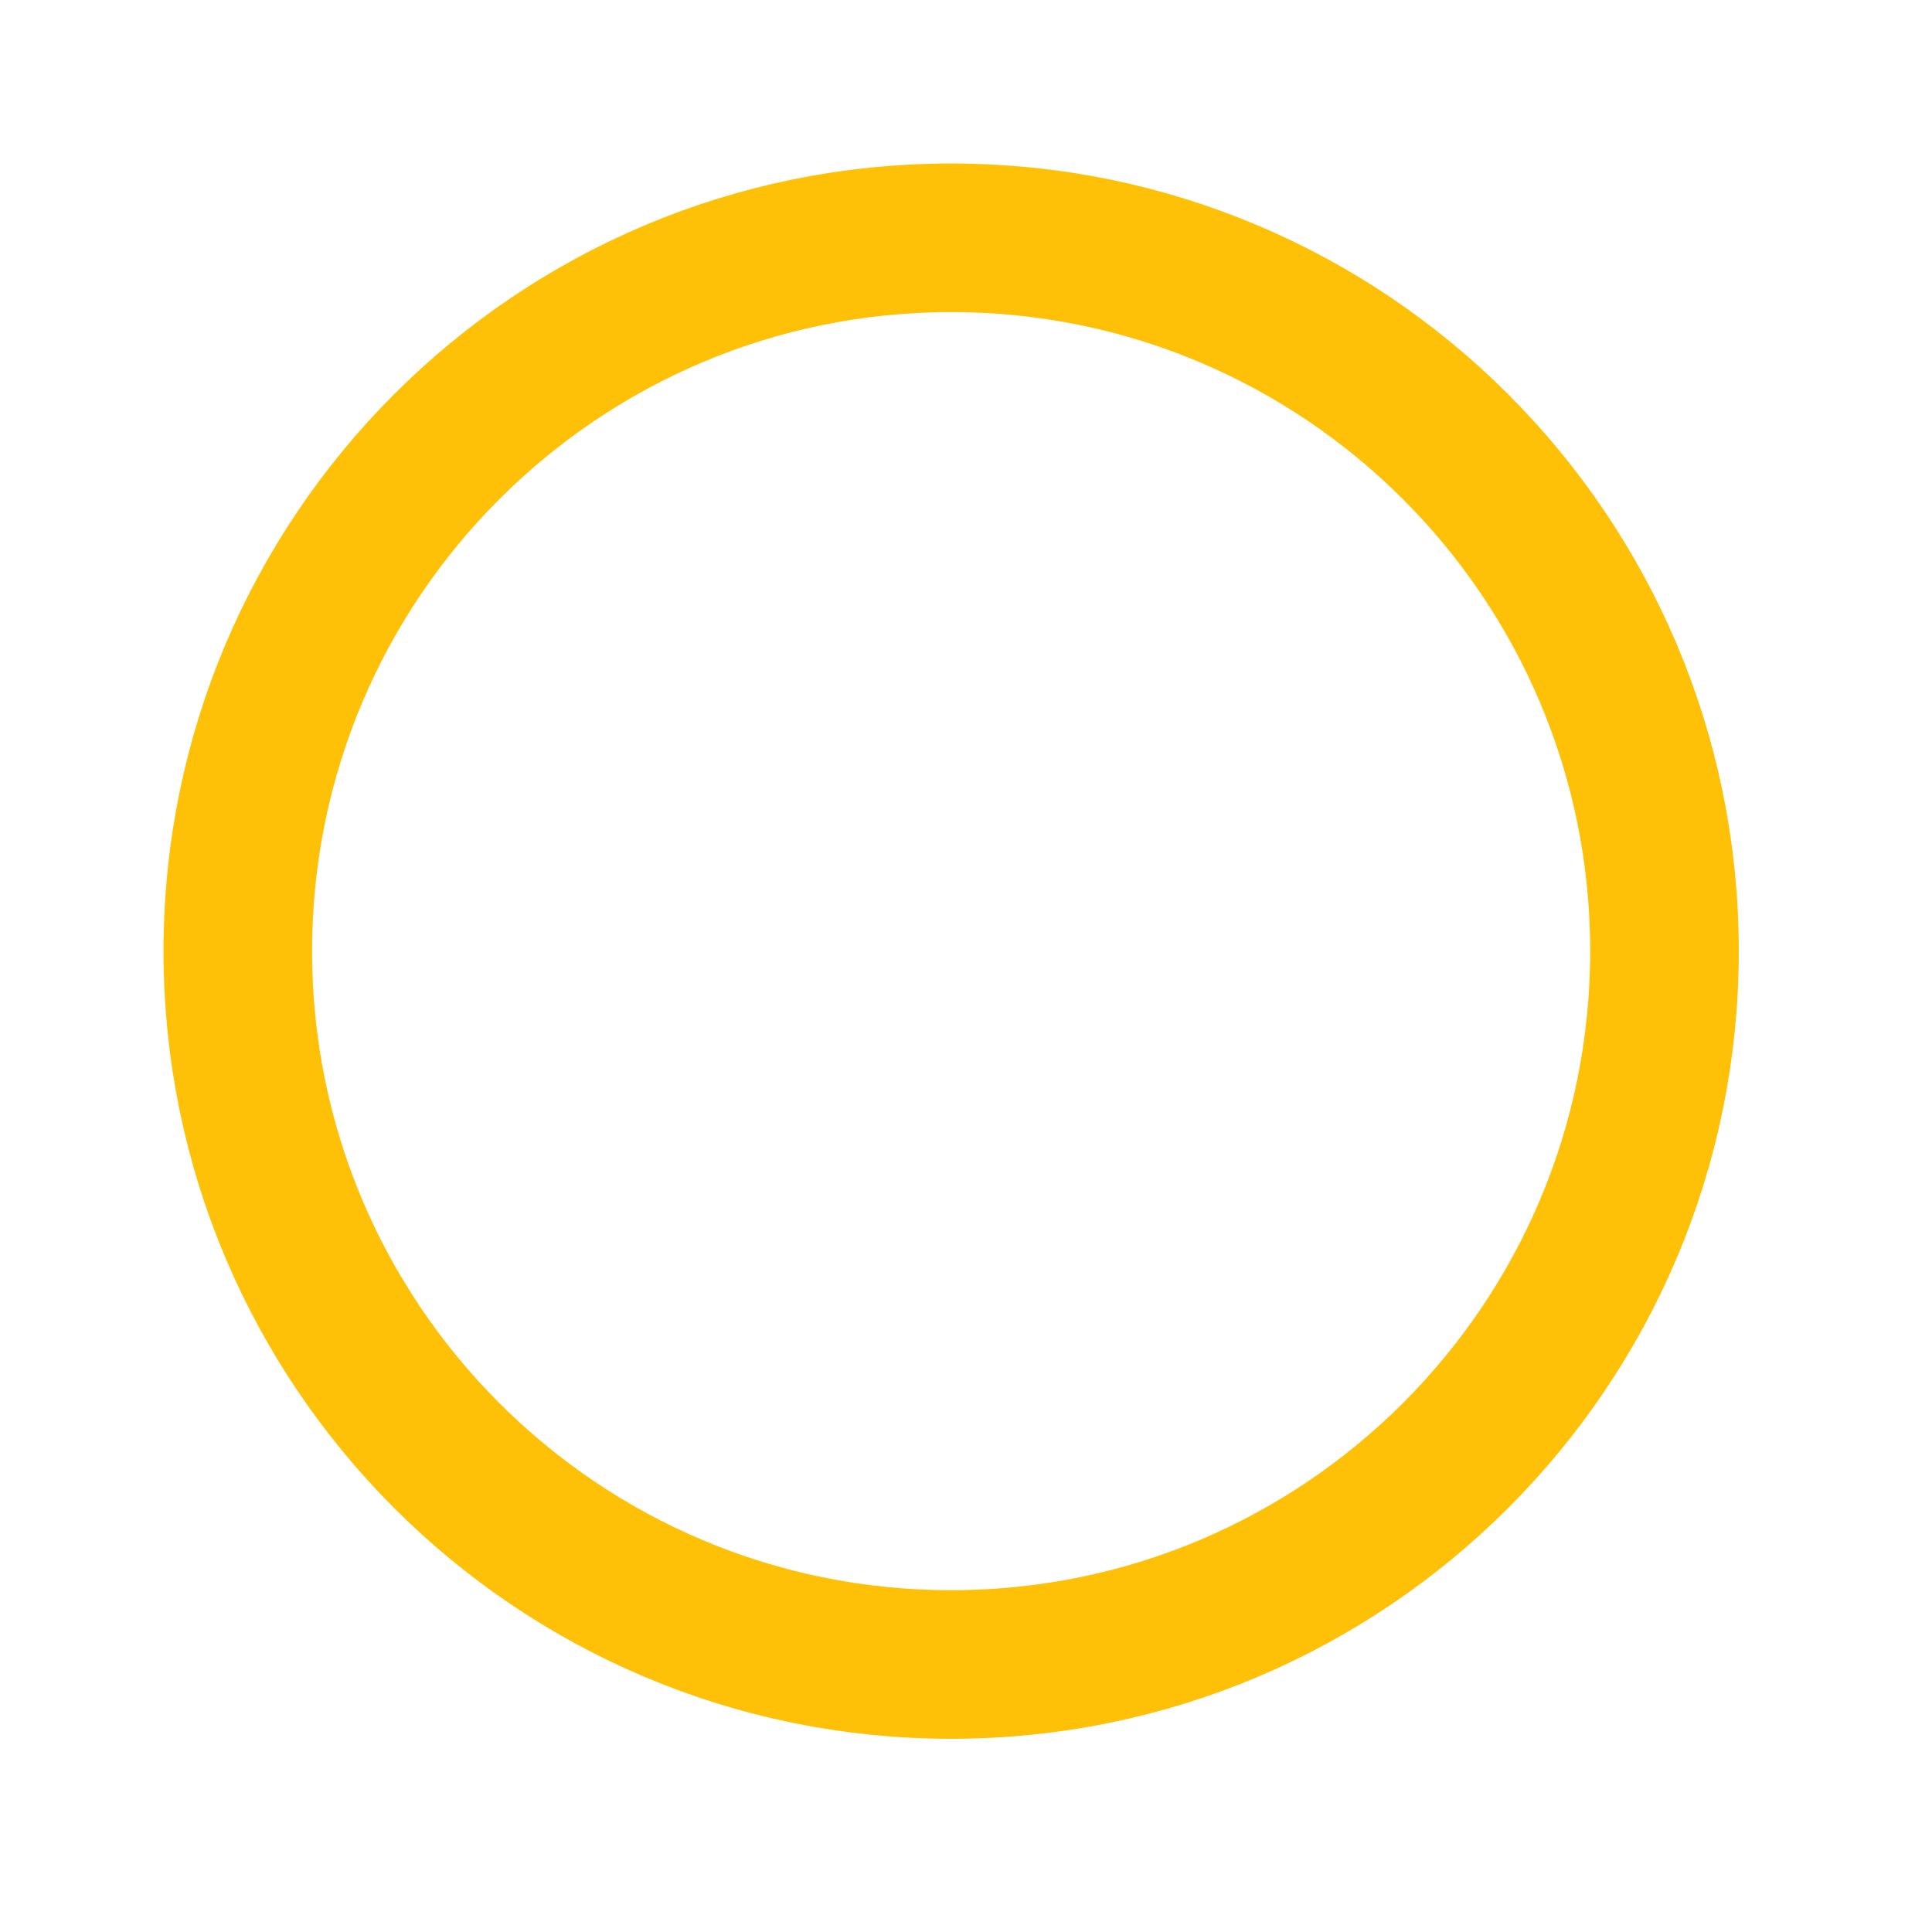
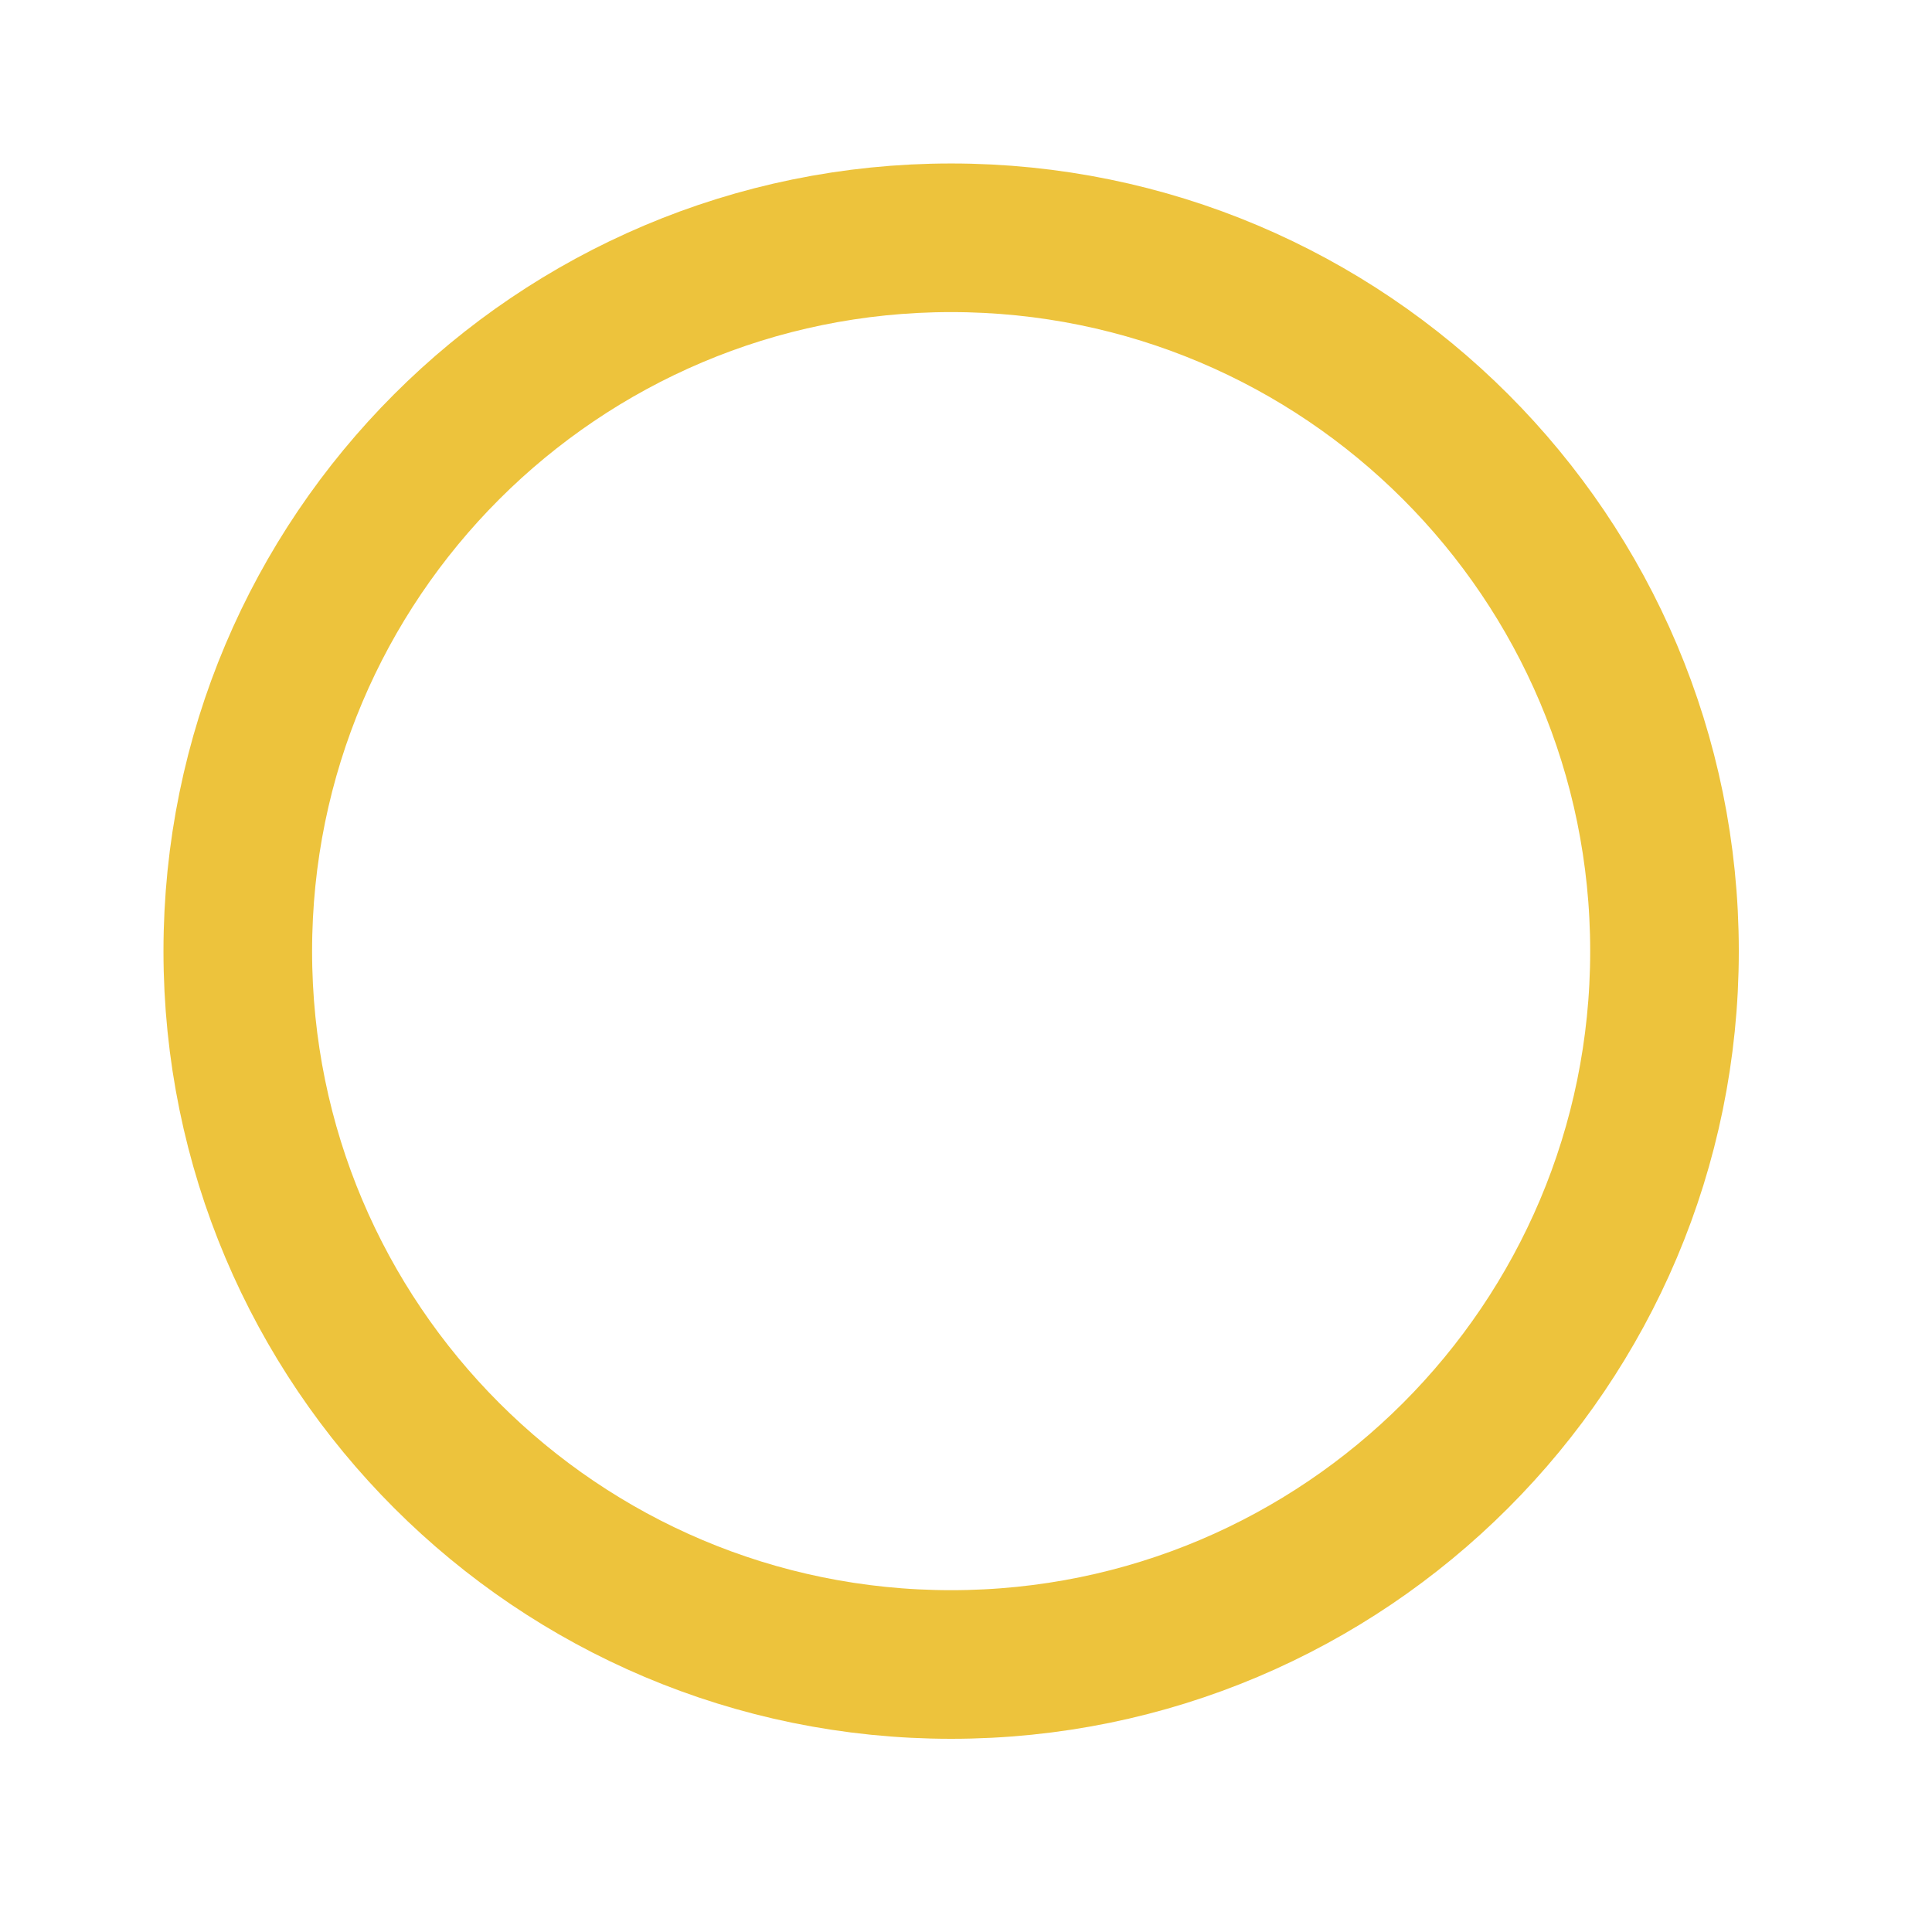
<svg xmlns="http://www.w3.org/2000/svg" viewBox="0 0 130 130">
  <g class="currentLayer">
-     <path d="M64,16A48,48 0 1,0 64,112A48,48 0 1,0 64,16" fill="none" fill-opacity="1" stroke="#ffc107" stroke-opacity="1" stroke-width="10" stroke-dasharray="none" stroke-linejoin="round" stroke-linecap="butt" stroke-dashoffset="" fill-rule="nonzero" opacity="1" marker-start="" marker-mid="" marker-end="" />
+     <path d="M64,16A48,48 0 1,0 64,112A48,48 0 1,0 64,16" fill="none" fill-opacity="1" stroke="#edc33c" stroke-opacity="1" stroke-width="10" stroke-dasharray="none" stroke-linejoin="round" stroke-linecap="butt" stroke-dashoffset="" fill-rule="nonzero" opacity="1" marker-start="" marker-mid="" marker-end="" />
  </g>
</svg>
